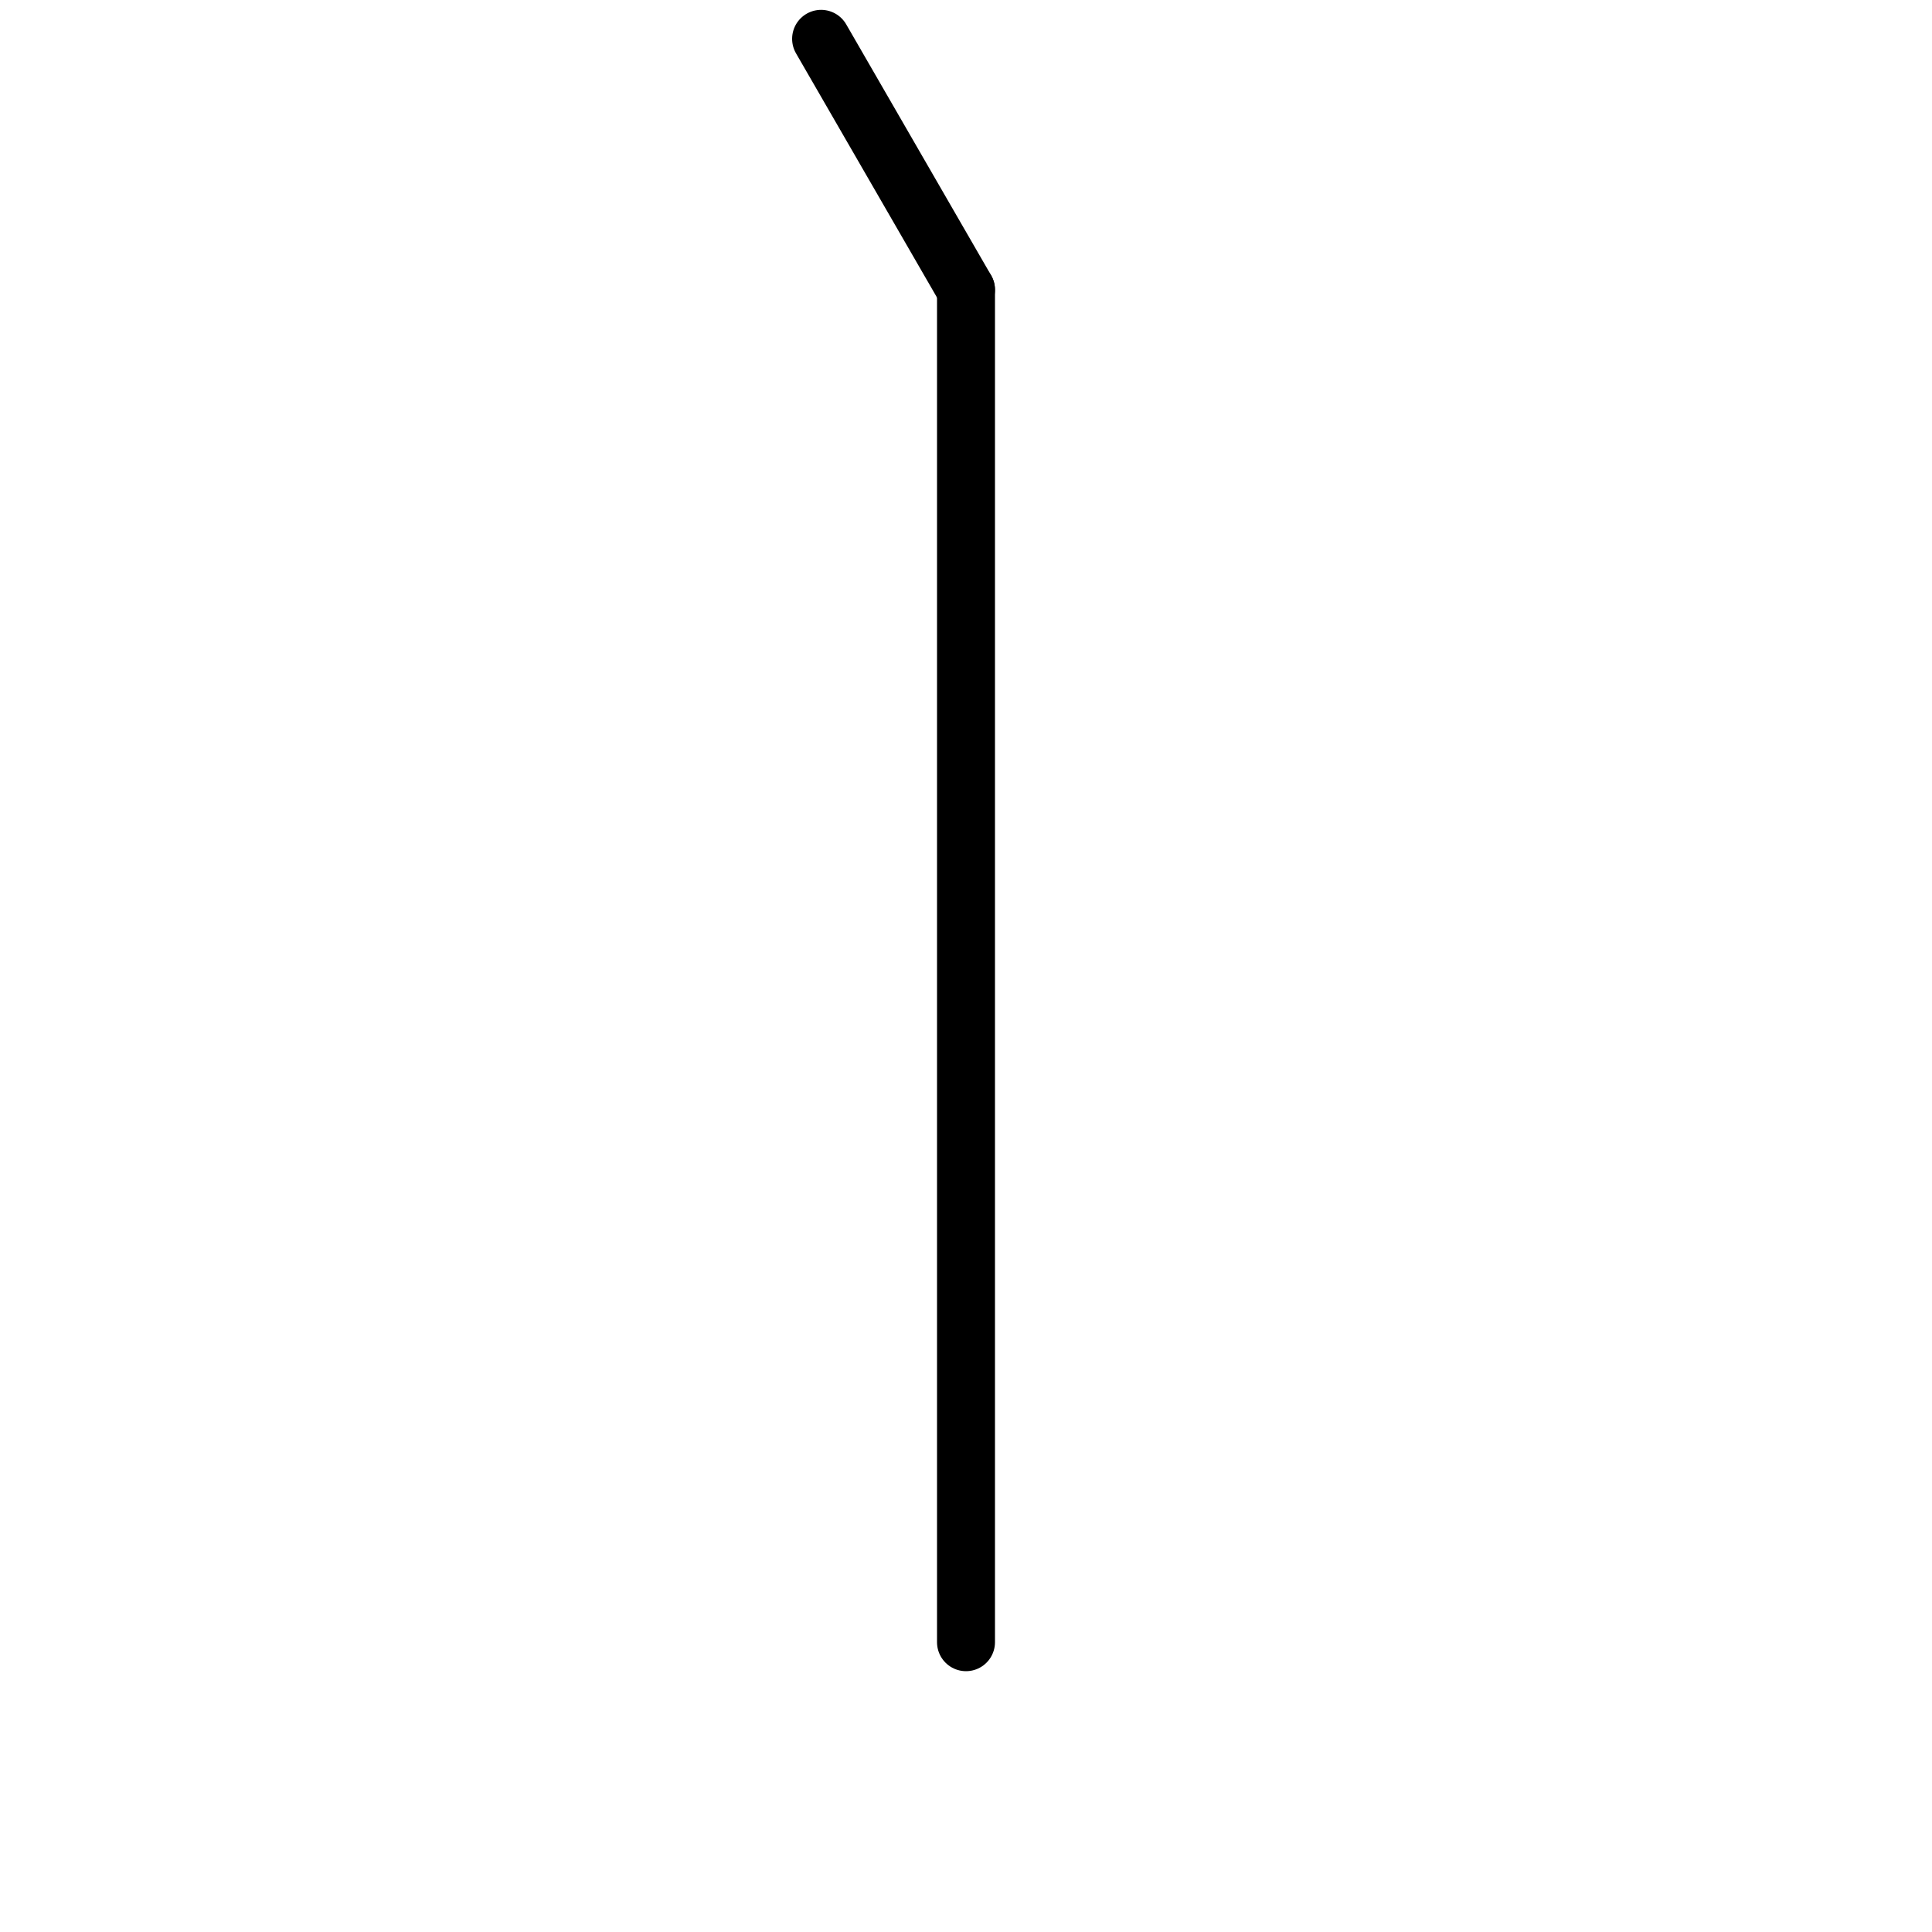
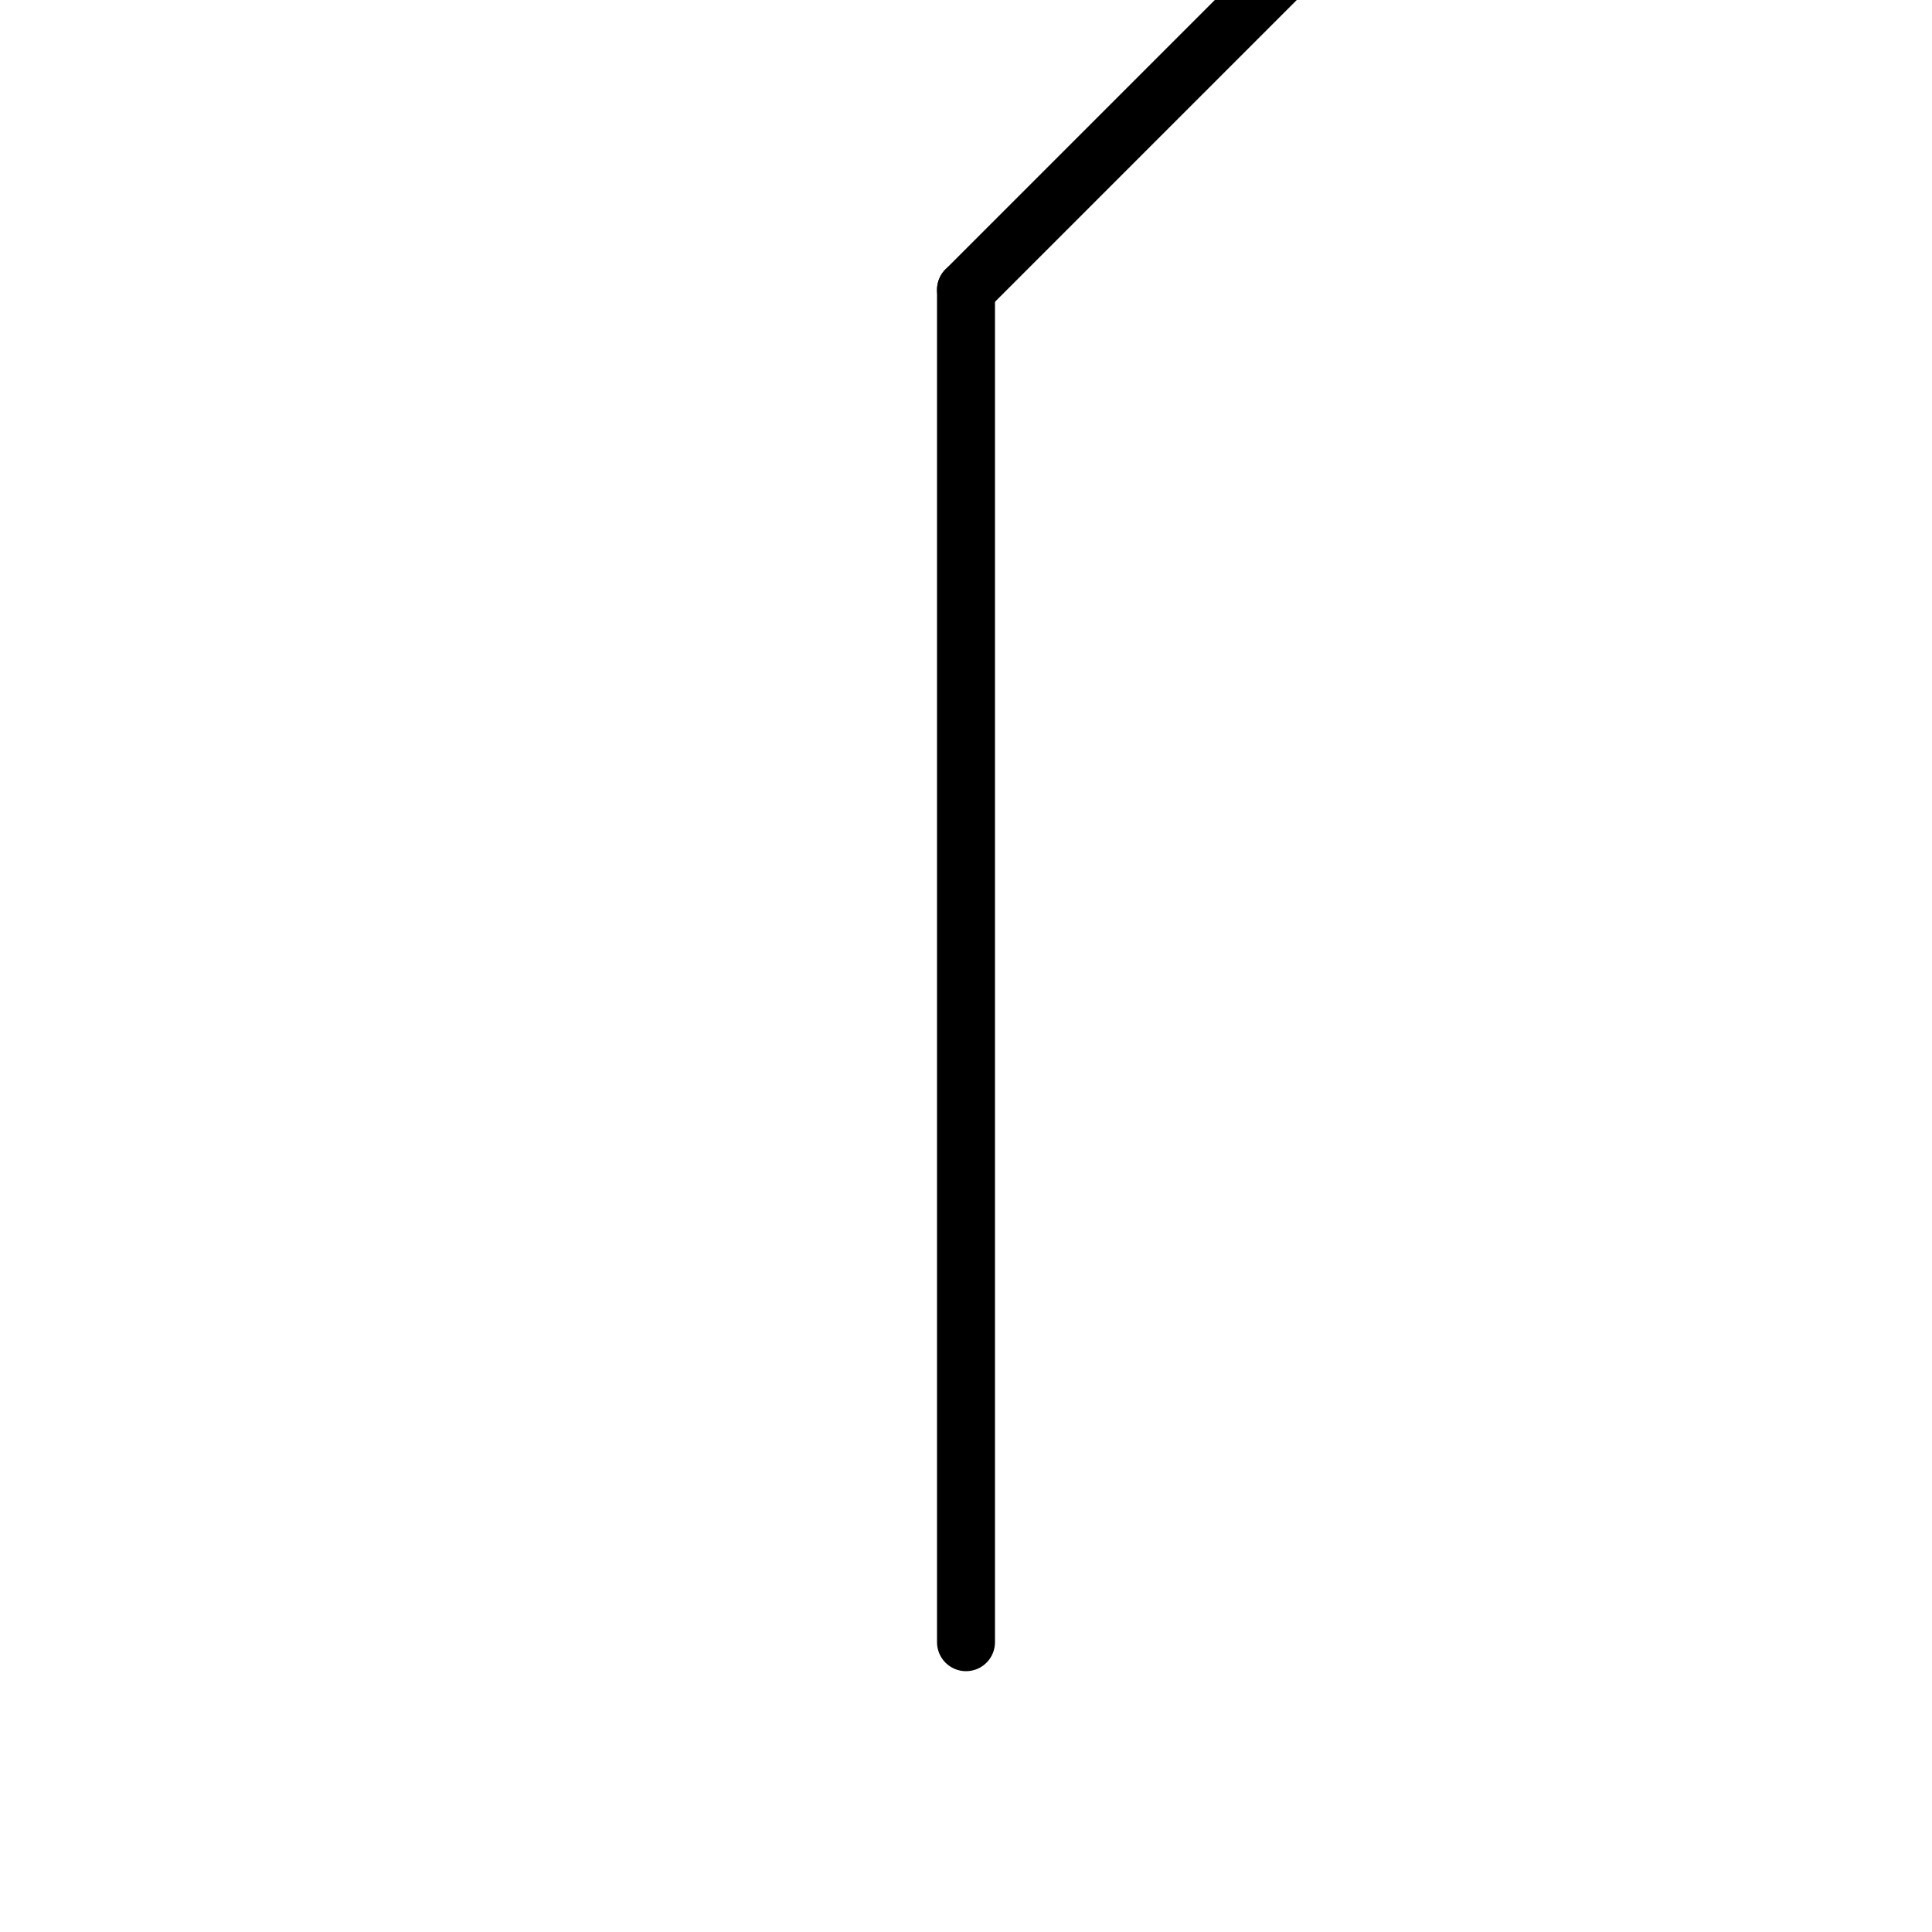
<svg xmlns="http://www.w3.org/2000/svg" viewBox="0 0 100 100" width="100" height="100">
  <line x1="50.0" y1="15" x2="50.0" y2="85" stroke="black" stroke-width="3" stroke-linecap="round" />
-   <line x1="50.0" y1="15" x2="42.5" y2="2.01" stroke="black" stroke-width="3" stroke-linecap="round" />
+   <line x1="50.0" y1="15" x2="75.0" y2="-10" stroke="black" stroke-width="3" stroke-linecap="round" />
</svg>
